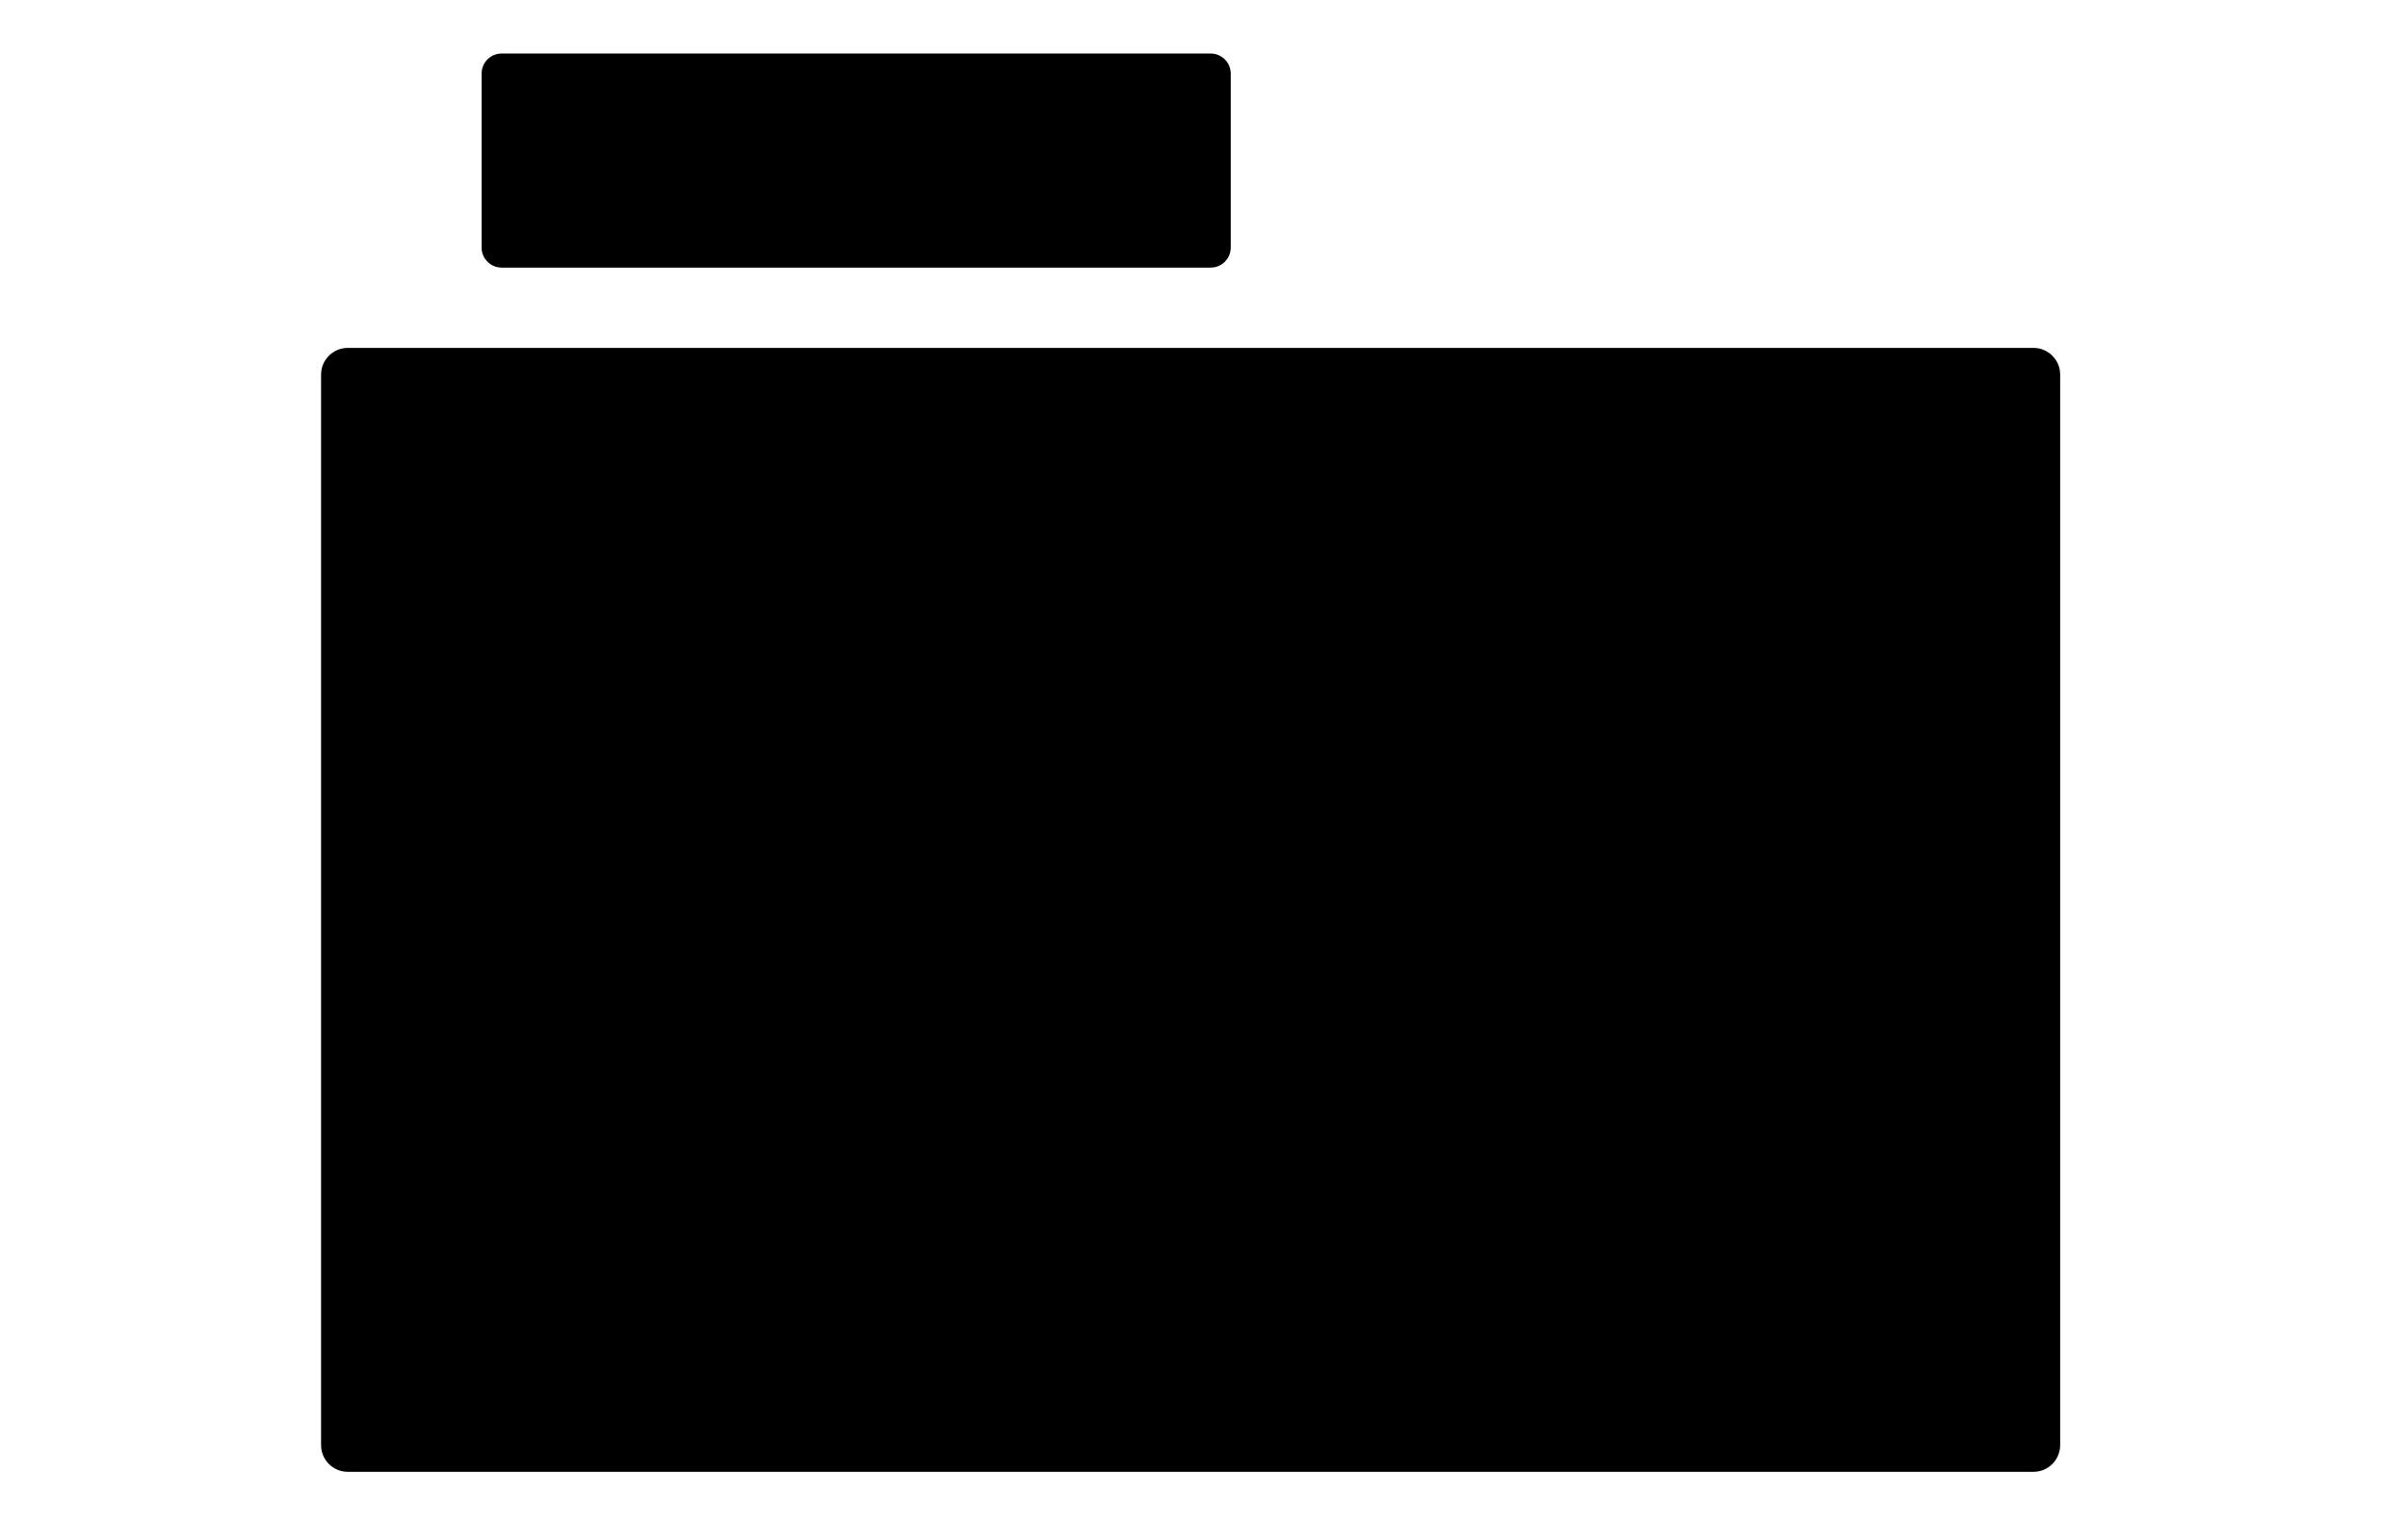
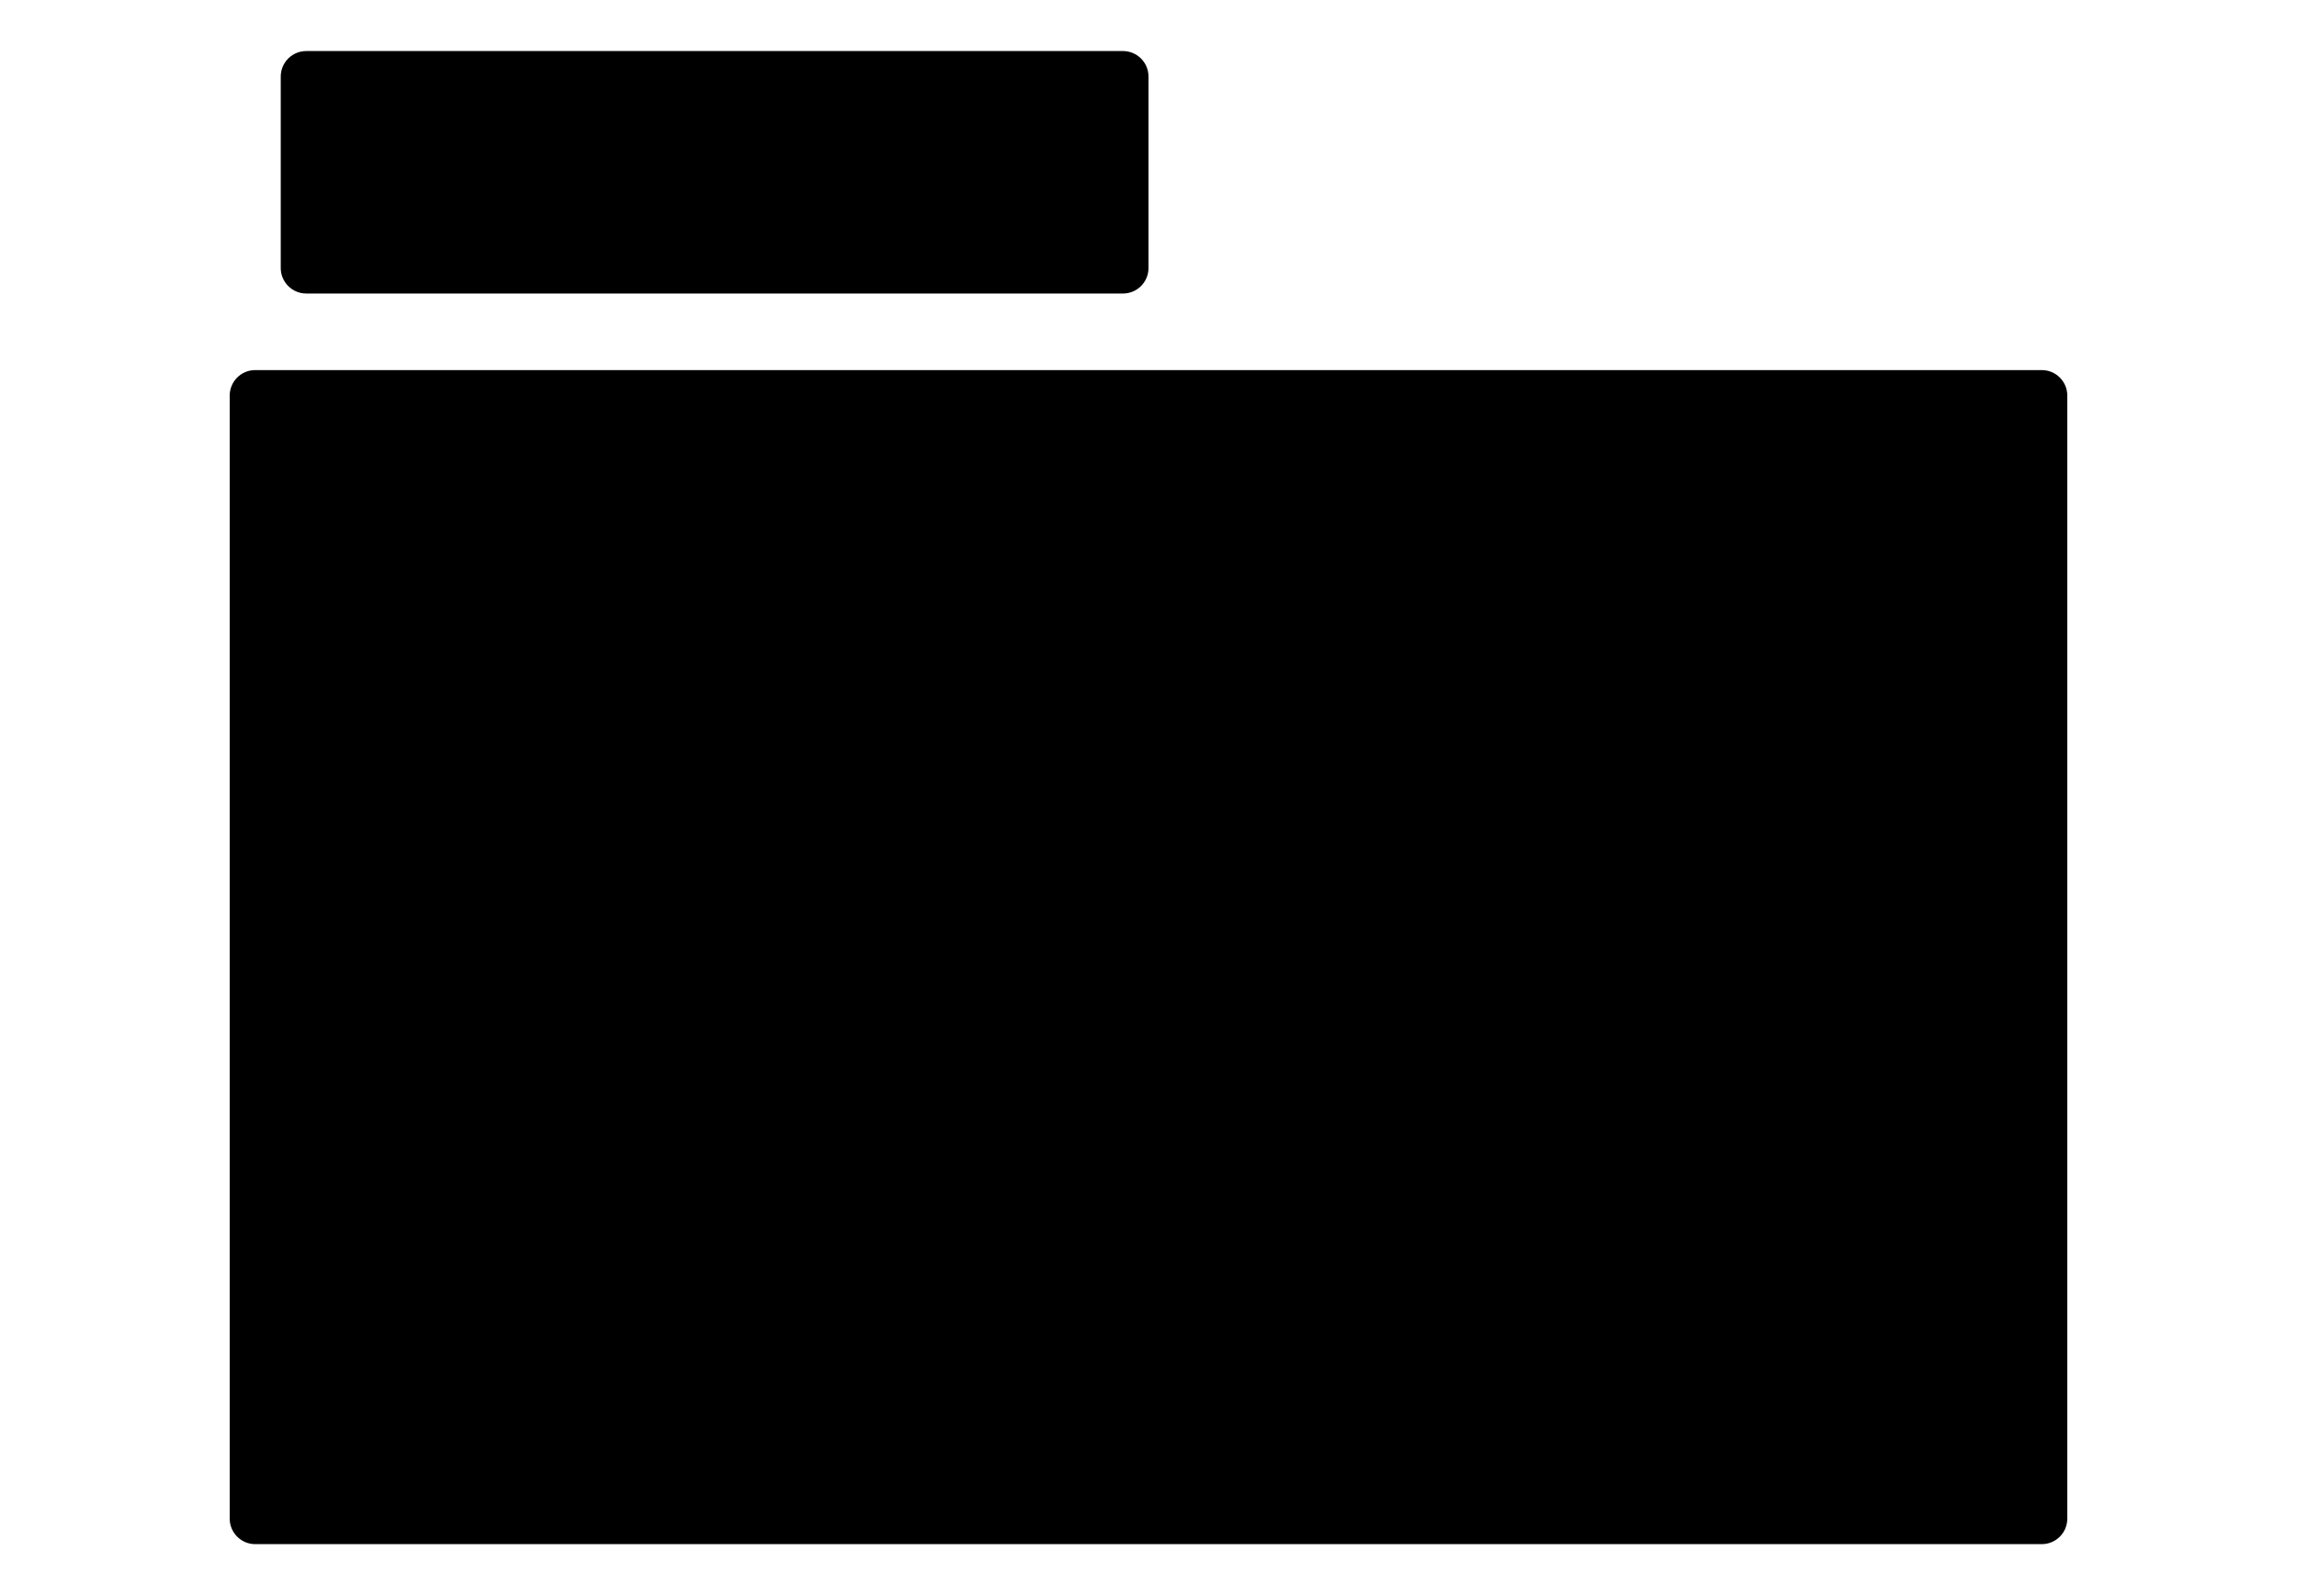
- <svg xmlns="http://www.w3.org/2000/svg" viewBox="0 0 720 456" width="720" height="456">
+ <svg xmlns="http://www.w3.org/2000/svg" viewBox="0 0 720 500" width="720" height="500">
  <defs>
    <marker id="arrow" viewBox="0 0 8 6" markerWidth="8" markerHeight="6" refX="7" refY="3" orient="auto" markerUnits="userSpaceOnUse">
      <path class="dg-head" d="M0,0 L8,3 L0,6 Z" />
    </marker>
  </defs>
-   <rect class="dg-zone" x="96" y="104" width="520" height="336" rx="8" />
-   <text class="dg-eyebrow" x="112" y="124">EACH INVOCATION</text>
-   <path class="dg-edge" d="M256,80 V138" marker-end="url(#arrow)" />
-   <path class="dg-edge" d="M256,204 V234" marker-end="url(#arrow)" />
-   <path class="dg-edge" d="M256,320 V350" marker-end="url(#arrow)" />
-   <path class="dg-edge" d="M384,292 H416 Q424,292 424,284 V272 Q424,264 416,264 H386" marker-end="url(#arrow)" />
-   <text class="dg-label" x="436" y="281.5">NEXT NODE</text>
-   <rect class="dg-node" x="144" y="16" width="224" height="64" rx="6" />
-   <text class="dg-name" x="160" y="45">Initialization</text>
-   <text class="dg-code" x="160" y="63">MultiAgentInitializedEvent</text>
-   <rect class="dg-node" x="128" y="140" width="256" height="64" rx="6" />
-   <text class="dg-name" x="144" y="169">Invocation start</text>
-   <text class="dg-code" x="144" y="187">BeforeMultiAgentInvocationEvent</text>
-   <rect class="dg-node" x="128" y="236" width="256" height="84" rx="6" />
-   <text class="dg-name" x="144" y="265">Node execution</text>
-   <text class="dg-code" x="144" y="283">BeforeNodeCallEvent</text>
-   <text class="dg-code" x="144" y="303">AfterNodeCallEvent</text>
-   <rect class="dg-node" x="128" y="352" width="256" height="64" rx="6" />
-   <text class="dg-name" x="144" y="381">Invocation end</text>
-   <text class="dg-code" x="144" y="399">AfterMultiAgentInvocationEvent</text>
+   <rect class="dg-zone" x="88" y="16" width="272" height="76" rx="8" />
+   <text class="dg-eyebrow" x="104" y="36">INITIALIZATION</text>
+   <rect class="dg-zone" x="72" y="116" width="576" height="368" rx="8" />
+   <text class="dg-eyebrow" x="88" y="136">EACH INVOCATION</text>
+   <rect class="dg-zone" x="88" y="152" width="272" height="76" rx="8" />
+   <text class="dg-eyebrow" x="104" y="172">INVOCATION START</text>
+   <rect class="dg-zone" x="88" y="252" width="272" height="116" rx="8" />
+   <text class="dg-eyebrow" x="104" y="272">NODE EXECUTION</text>
+   <rect class="dg-zone" x="88" y="392" width="272" height="76" rx="8" />
+   <text class="dg-eyebrow" x="104" y="412">INVOCATION END</text>
+   <path class="dg-edge" d="M224,92 V150" marker-end="url(#arrow)" />
+   <path class="dg-edge" d="M224,228 V250" marker-end="url(#arrow)" />
+   <path class="dg-edge" d="M224,368 V390" marker-end="url(#arrow)" />
+   <path class="dg-edge" d="M360,340 H504 Q512,340 512,332 V288 Q512,280 504,280 H362" marker-end="url(#arrow)" />
+   <rect class="dg-mask is-on-zone" x="397" y="260" width="72" height="12" rx="2" />
+   <text class="dg-label" x="433" y="269" text-anchor="middle">NEXT NODE</text>
+   <rect class="dg-node is-event" x="104" y="48" width="240" height="28" rx="6" />
+   <text class="dg-code" x="224" y="66" text-anchor="middle">MultiAgentInitializedEvent</text>
+   <rect class="dg-node is-event" x="104" y="184" width="240" height="28" rx="6" />
+   <text class="dg-code" x="224" y="202" text-anchor="middle">BeforeMultiAgentInvocationEvent</text>
+   <rect class="dg-node is-event" x="104" y="284" width="240" height="28" rx="6" />
+   <text class="dg-code" x="224" y="302" text-anchor="middle">BeforeNodeCallEvent</text>
+   <rect class="dg-node is-event" x="104" y="324" width="240" height="28" rx="6" />
+   <text class="dg-code" x="224" y="342" text-anchor="middle">AfterNodeCallEvent</text>
+   <rect class="dg-node is-event" x="104" y="424" width="240" height="28" rx="6" />
+   <text class="dg-code" x="224" y="442" text-anchor="middle">AfterMultiAgentInvocationEvent</text>
</svg>
